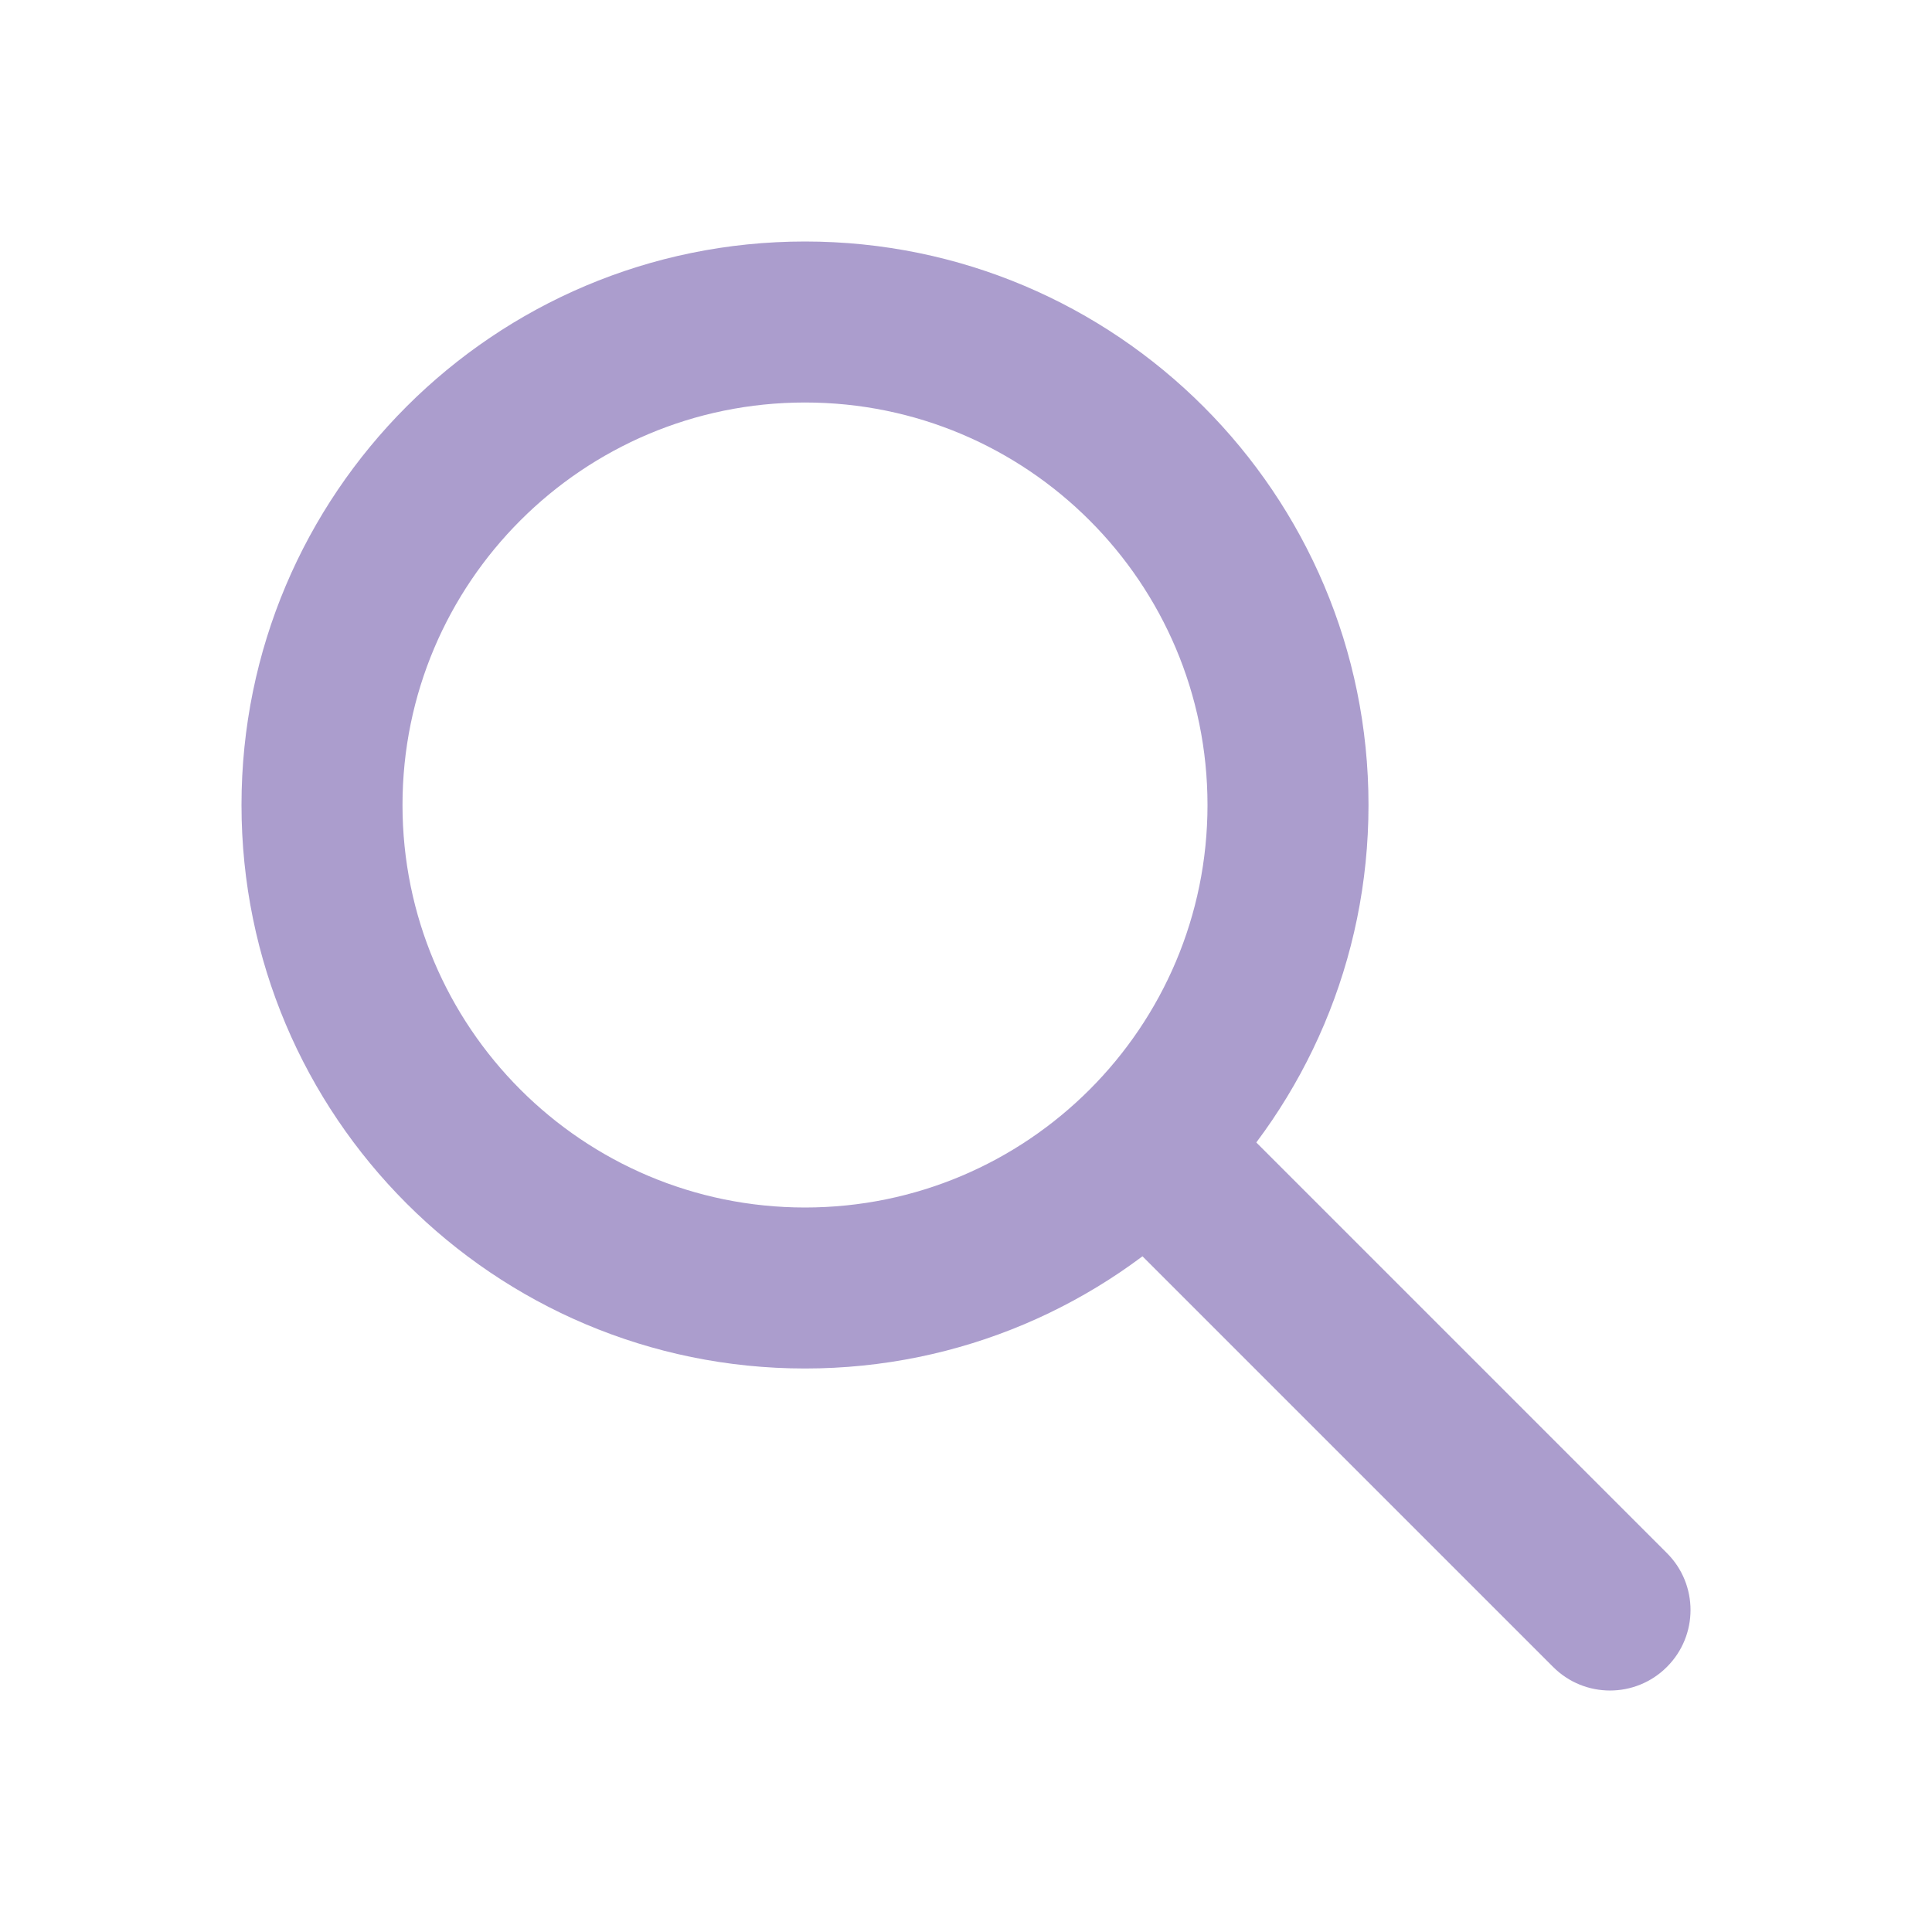
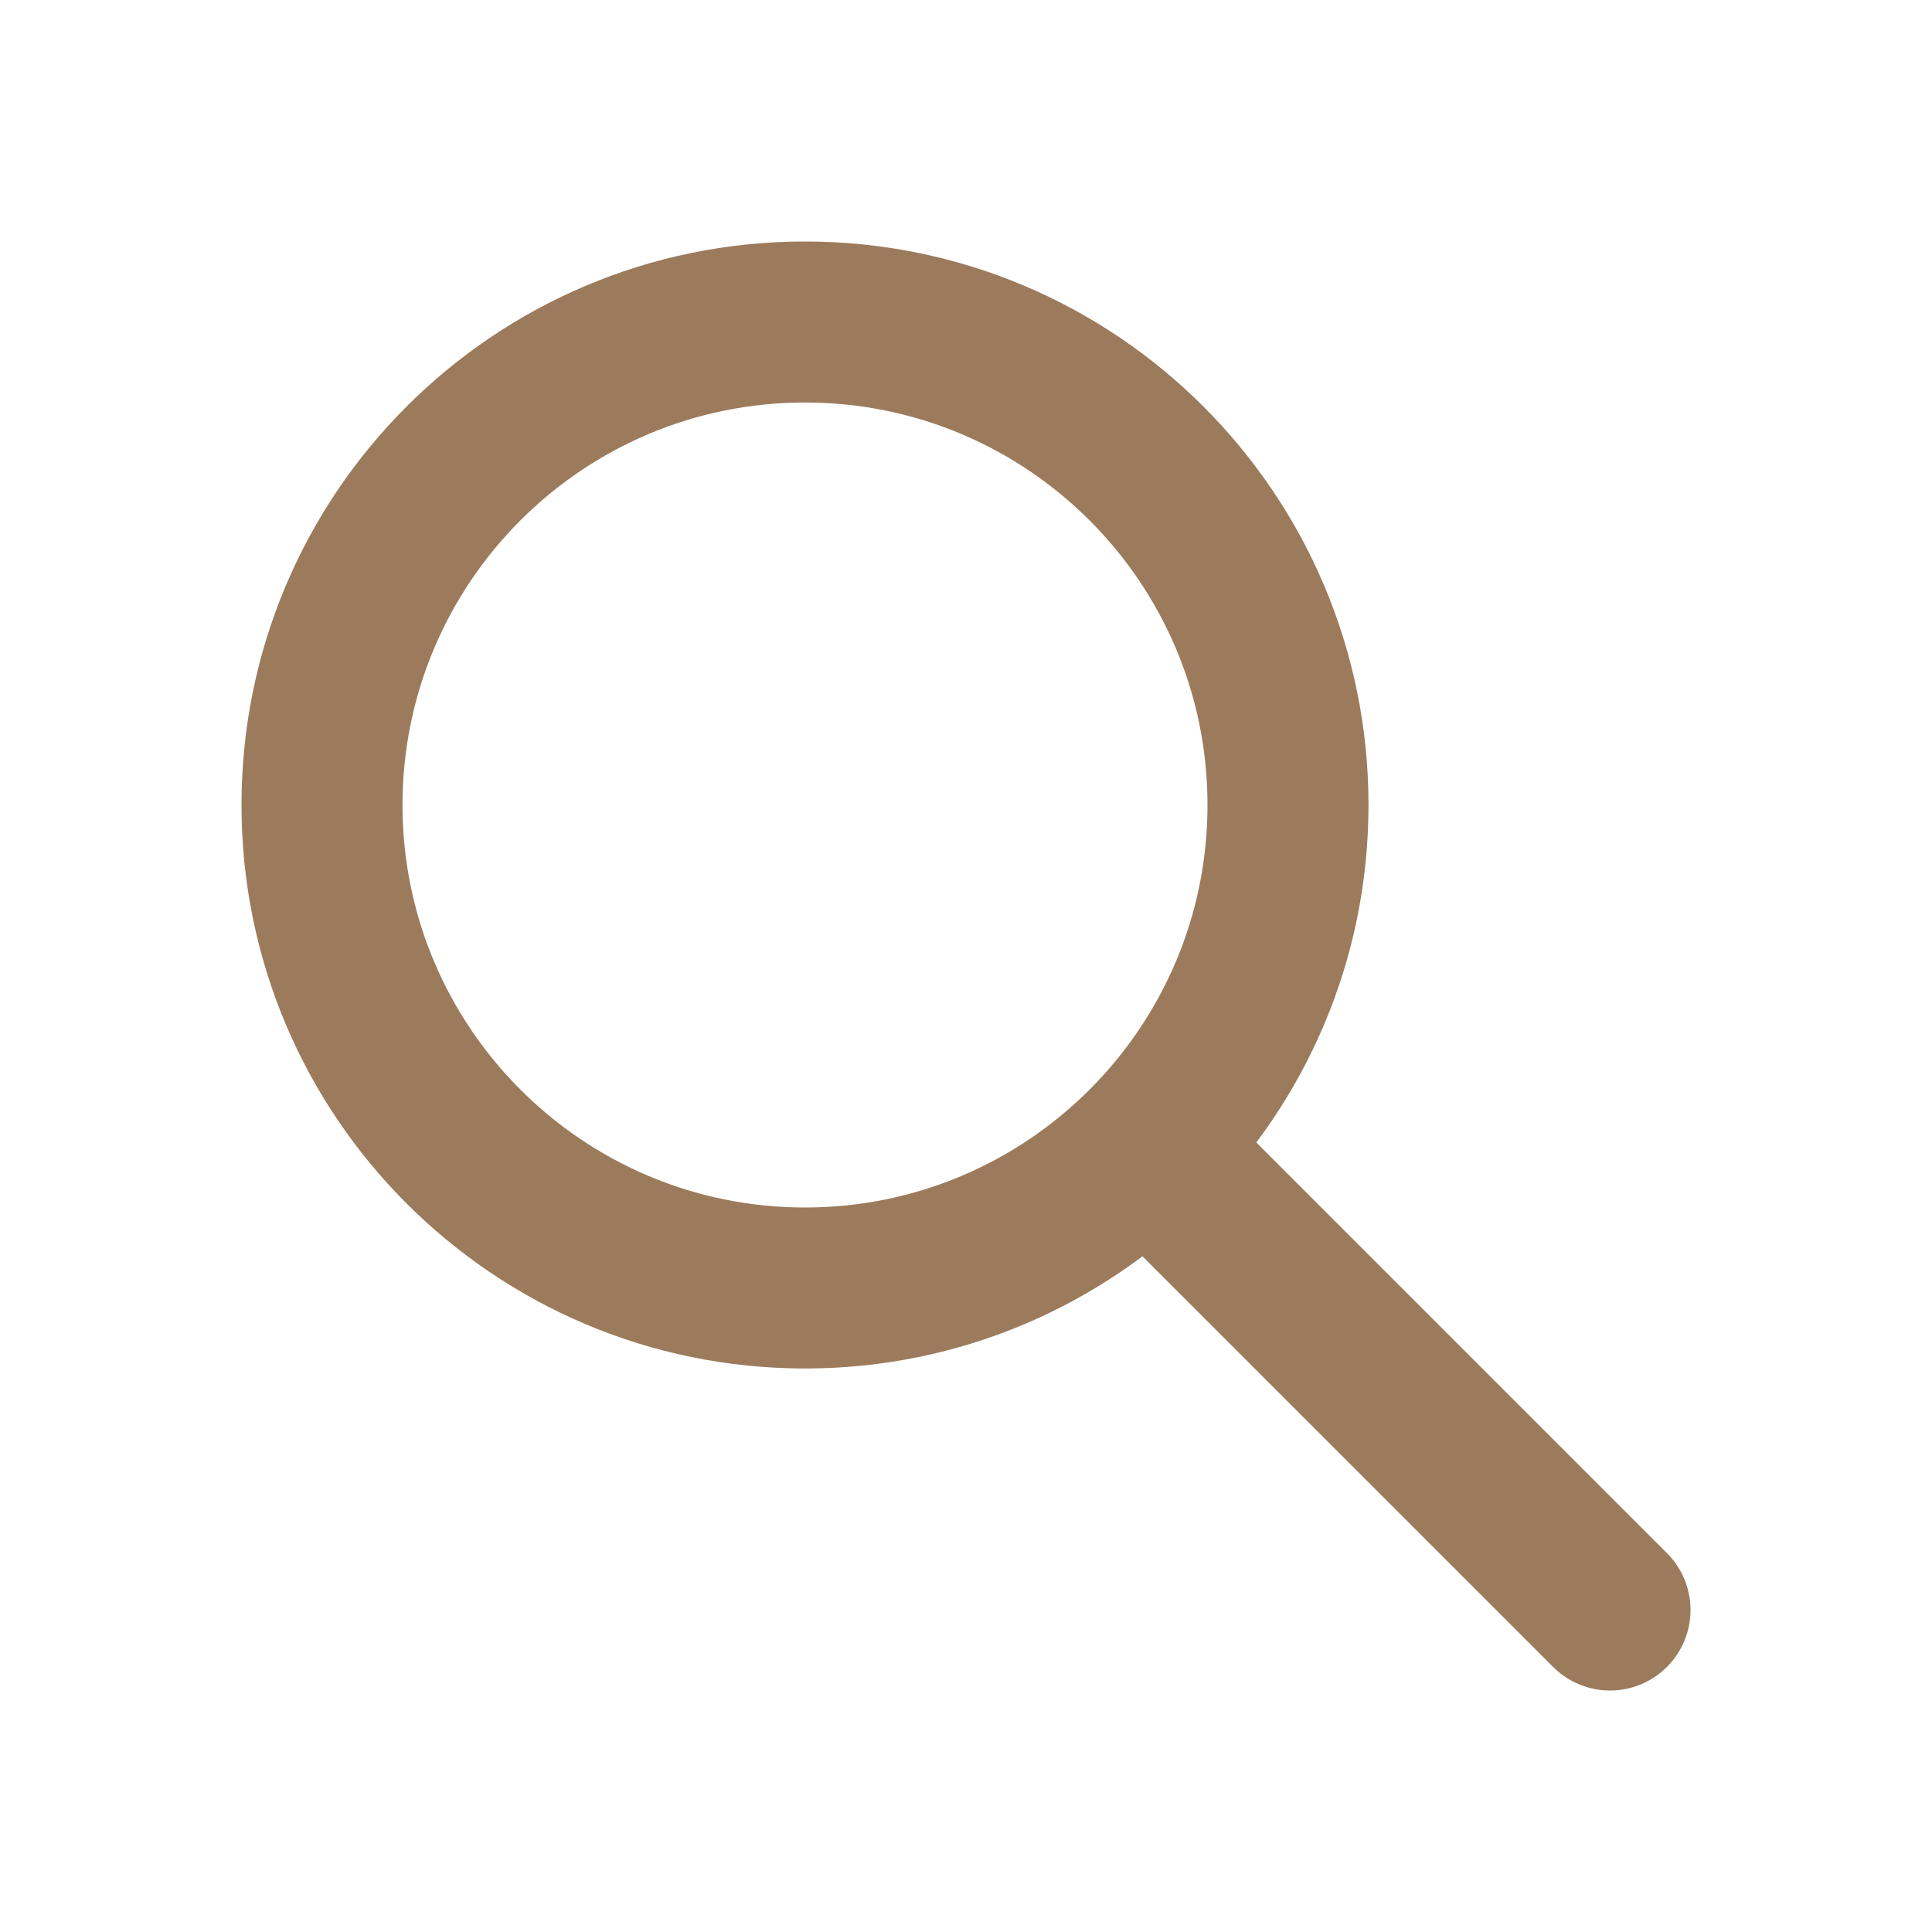
<svg xmlns="http://www.w3.org/2000/svg" width="24" height="24" viewBox="0 0 24 24" fill="none">
  <g id="Search" opacity="0.7">
-     <path id="Shape" fill-rule="evenodd" clip-rule="evenodd" d="M13.793 13.793C14.183 13.402 14.817 13.402 15.207 13.793L20.707 19.293C21.098 19.683 21.098 20.317 20.707 20.707C20.317 21.098 19.683 21.098 19.293 20.707L13.793 15.207C13.402 14.817 13.402 14.183 13.793 13.793Z" fill="#8774B8" />
-     <path id="Shape_2" fill-rule="evenodd" clip-rule="evenodd" d="M10 5C7.239 5 5 7.239 5 10C5 12.761 7.239 15 10 15C12.761 15 15 12.761 15 10C15 7.239 12.761 5 10 5ZM3 10C3 6.134 6.134 3 10 3C13.866 3 17 6.134 17 10C17 13.866 13.866 17 10 17C6.134 17 3 13.866 3 10Z" fill="#8774B8" />
+     <path id="Shape" fill-rule="evenodd" clip-rule="evenodd" d="M13.793 13.793C14.183 13.402 14.817 13.402 15.207 13.793L20.707 19.293C21.098 19.683 21.098 20.317 20.707 20.707C20.317 21.098 19.683 21.098 19.293 20.707L13.793 15.207C13.402 14.817 13.402 14.183 13.793 13.793Z" fill="#724318" />
+     <path id="Shape_2" fill-rule="evenodd" clip-rule="evenodd" d="M10 5C7.239 5 5 7.239 5 10C5 12.761 7.239 15 10 15C12.761 15 15 12.761 15 10C15 7.239 12.761 5 10 5ZM3 10C3 6.134 6.134 3 10 3C13.866 3 17 6.134 17 10C17 13.866 13.866 17 10 17C6.134 17 3 13.866 3 10Z" fill="#724318" />
  </g>
</svg>
